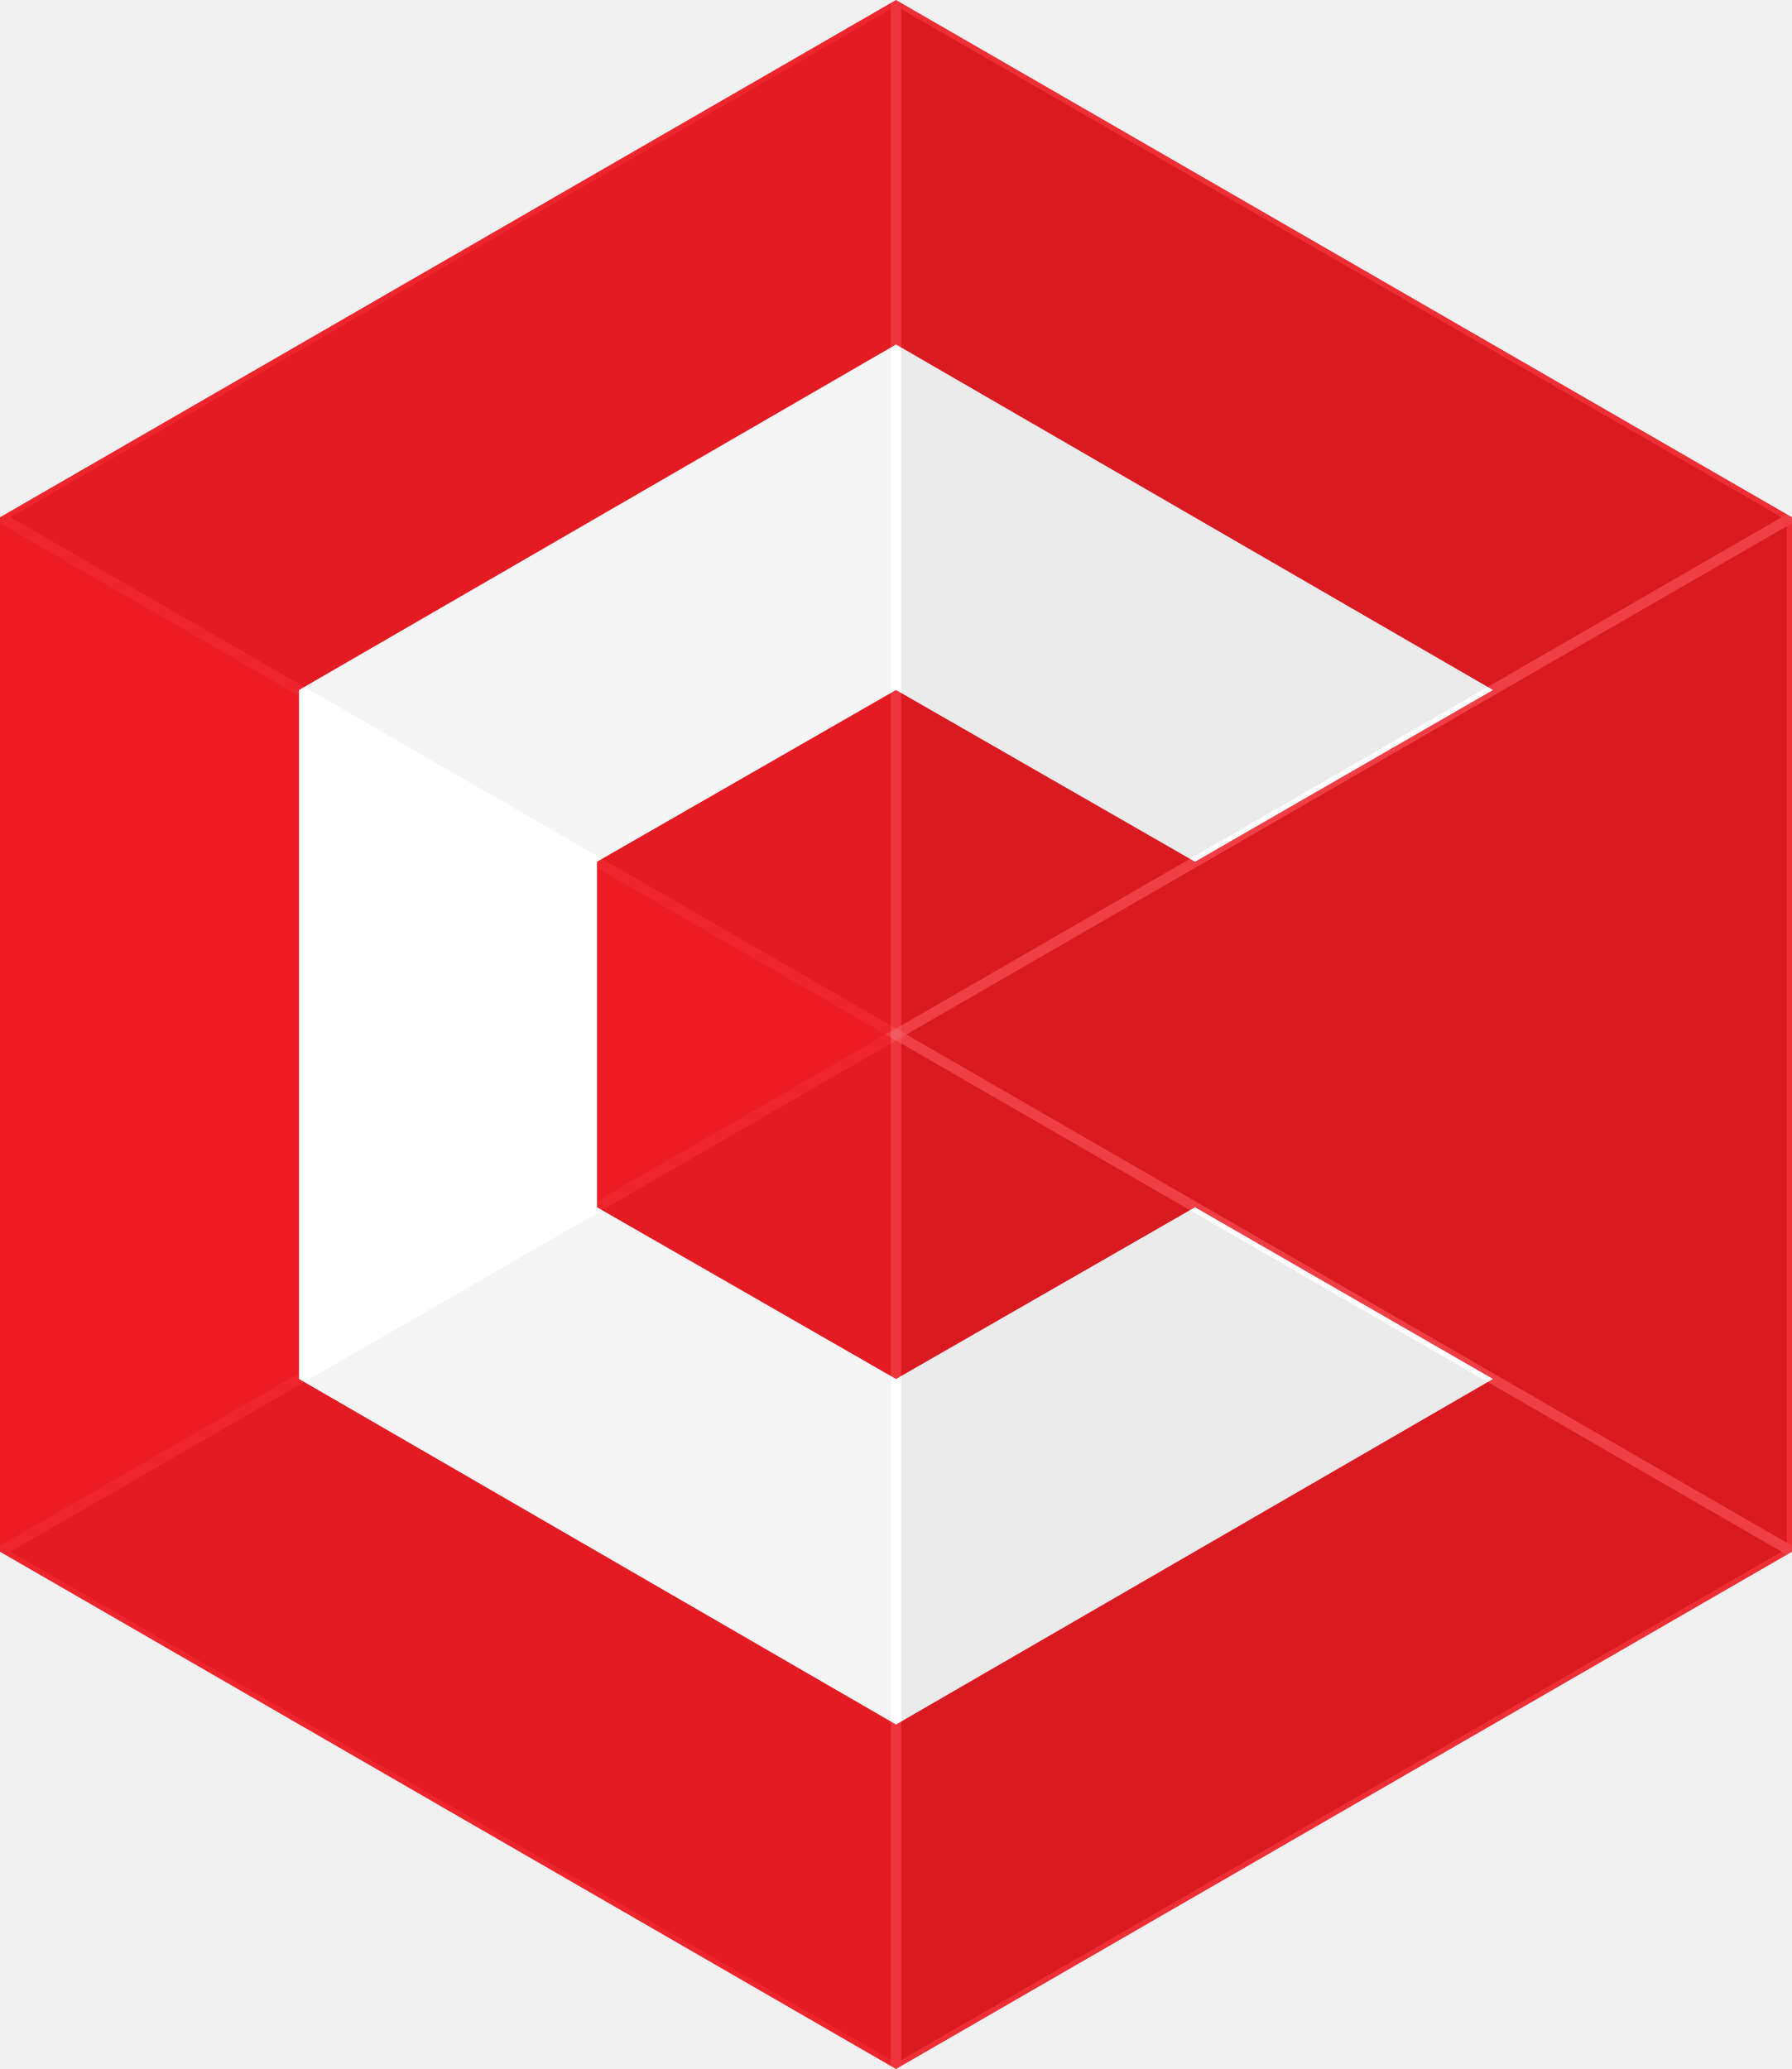
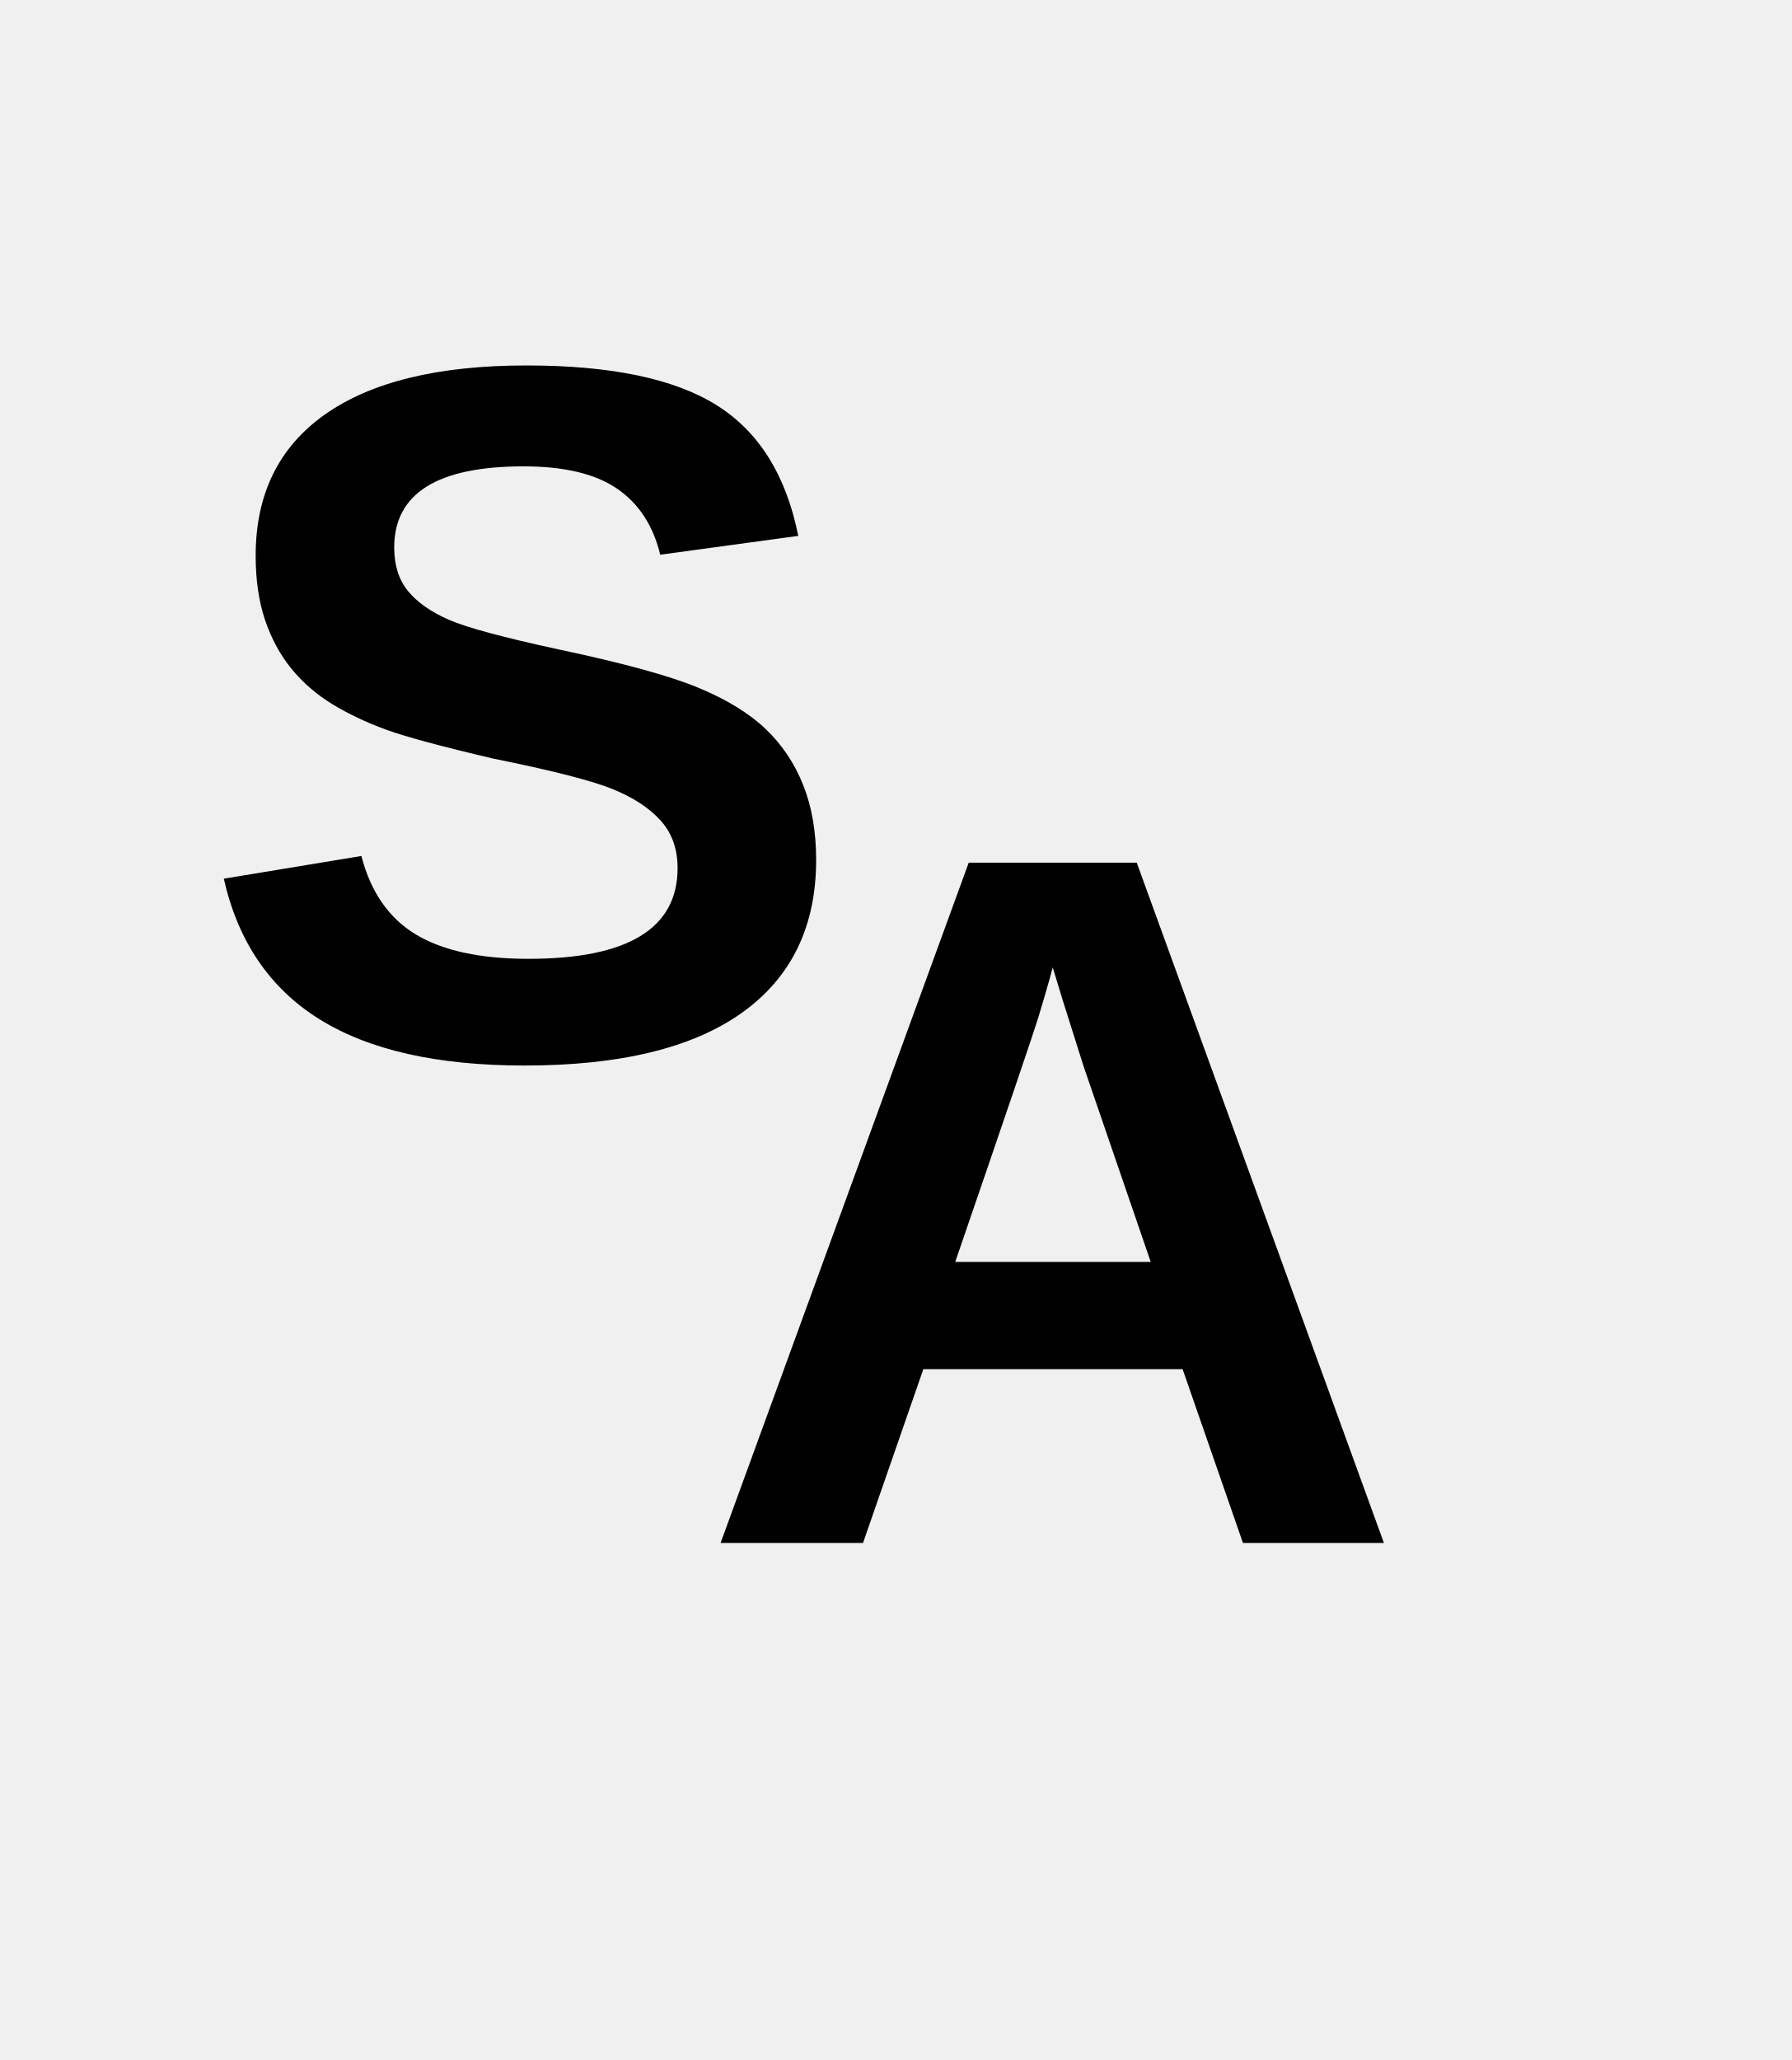
- <svg xmlns="http://www.w3.org/2000/svg" version="1.1" id="Warstwa_1" x="0px" y="0px" width="173.2px" height="200px" viewBox="0 0 173.2 200" enable-background="new 0 0 173.2 200" xml:space="preserve">
-   <polygon fill="#ED1C24" points="0,150 0,50 86.6,0 173.2,50 173.2,150 86.6,200 " />
-   <polygon fill="#FFFFFF" points="86.6,133.3 57.7,116.7 57.7,83.3 86.6,66.7 115.5,83.3 144.3,66.7 86.6,33.3 28.9,66.7 28.9,133.3   86.6,166.7 144.3,133.3 115.5,116.7 " />
-   <polygon opacity="0.04" stroke="#FFFFFF" stroke-miterlimit="10" enable-background="new    " points="0,50 86.6,100 86.6,0 " />
-   <polygon opacity="0.04" stroke="#FFFFFF" stroke-miterlimit="10" enable-background="new    " points="0,150 86.6,200 86.6,100 " />
-   <polygon opacity="0.08" stroke="#FFFFFF" stroke-miterlimit="10" enable-background="new    " points="86.6,100 173.2,150 173.2,50   " />
-   <polygon fill-opacity="0" points="86.6,100 0,50 0,150 " />
-   <polygon opacity="0.08" stroke="#FFFFFF" stroke-miterlimit="10" enable-background="new    " points="173.2,150 86.6,100 86.6,200   " />
-   <polygon opacity="0.08" stroke="#FFFFFF" stroke-miterlimit="10" enable-background="new    " points="173.2,50 86.6,0 86.6,100 " />
+ <svg xmlns="http://www.w3.org/2000/svg" width="100%" height="100%" viewBox="0 0 174 200" version="1.1" xml:space="preserve" style="fill-rule:evenodd;clip-rule:evenodd;stroke-linejoin:round;stroke-miterlimit:2;">
+   <text x="18.965px" y="102.51px" style="font-family:'Arial-BoldMT', 'Arial', sans-serif;font-weight:700;font-size:96px;">S</text>
+   <text x="67.578px" y="149.802px" style="font-family:'Arial-BoldMT', 'Arial', sans-serif;font-weight:700;font-size:96px;">A</text>
</svg>
